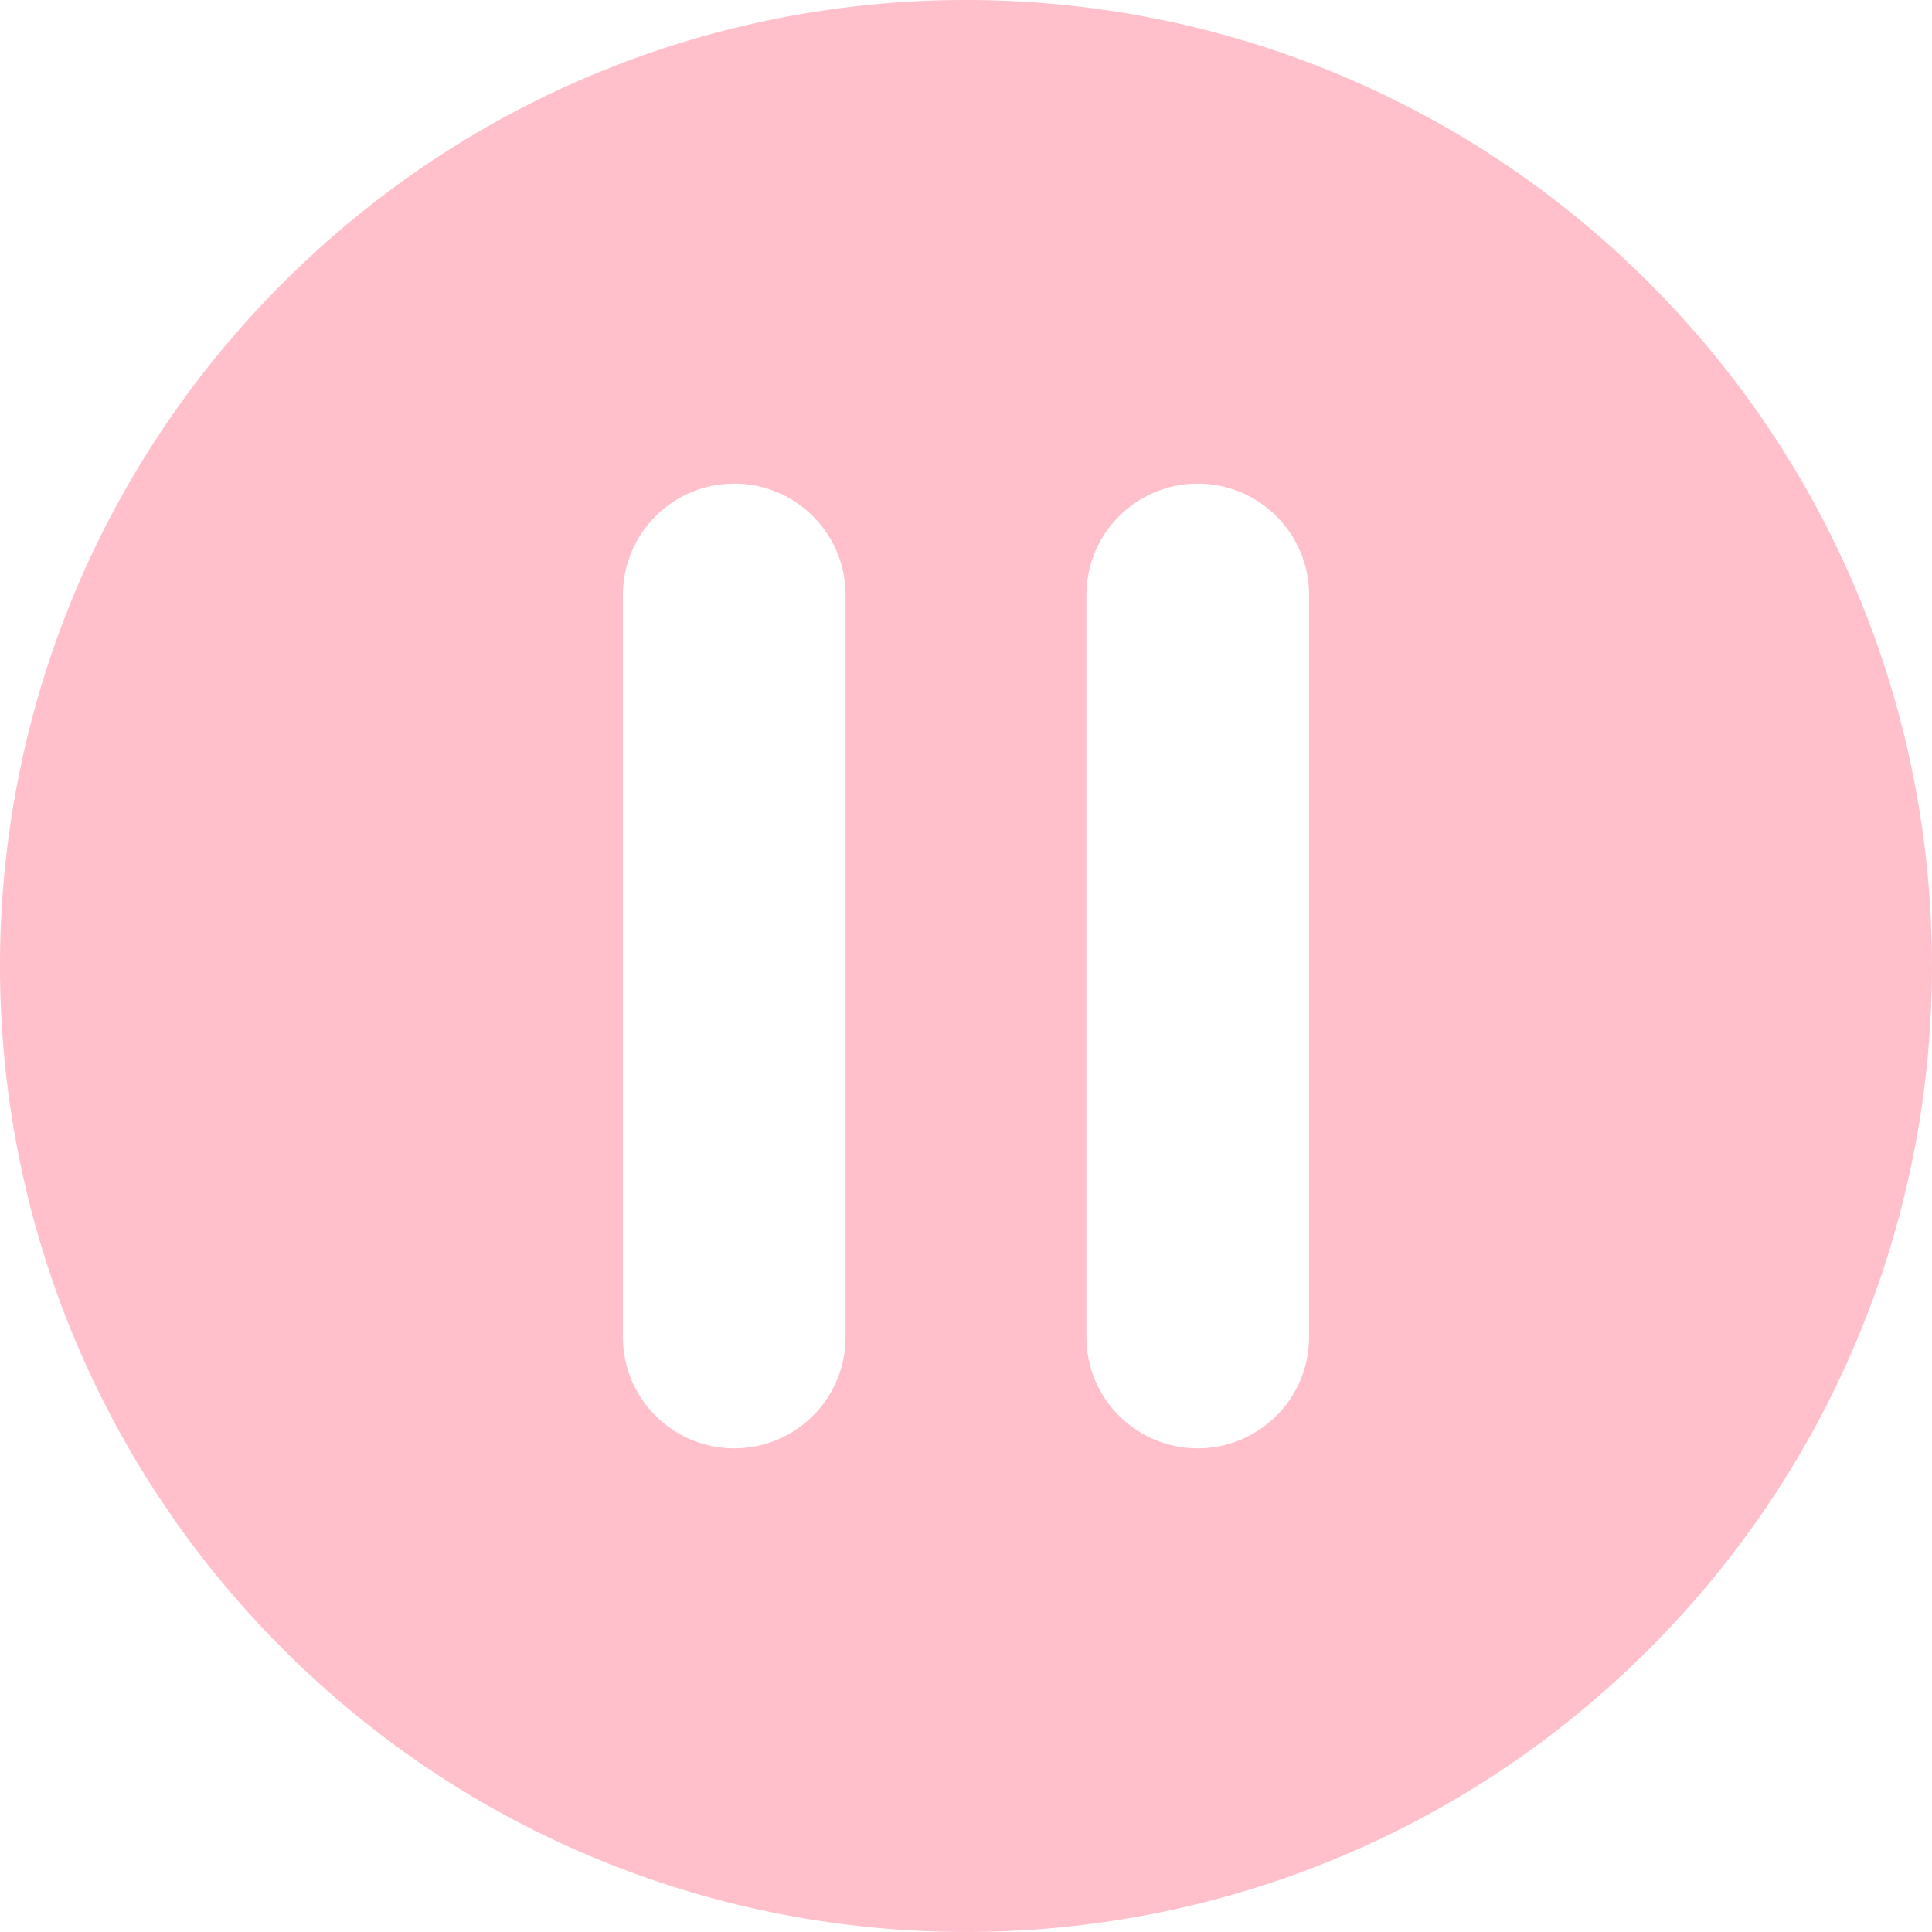
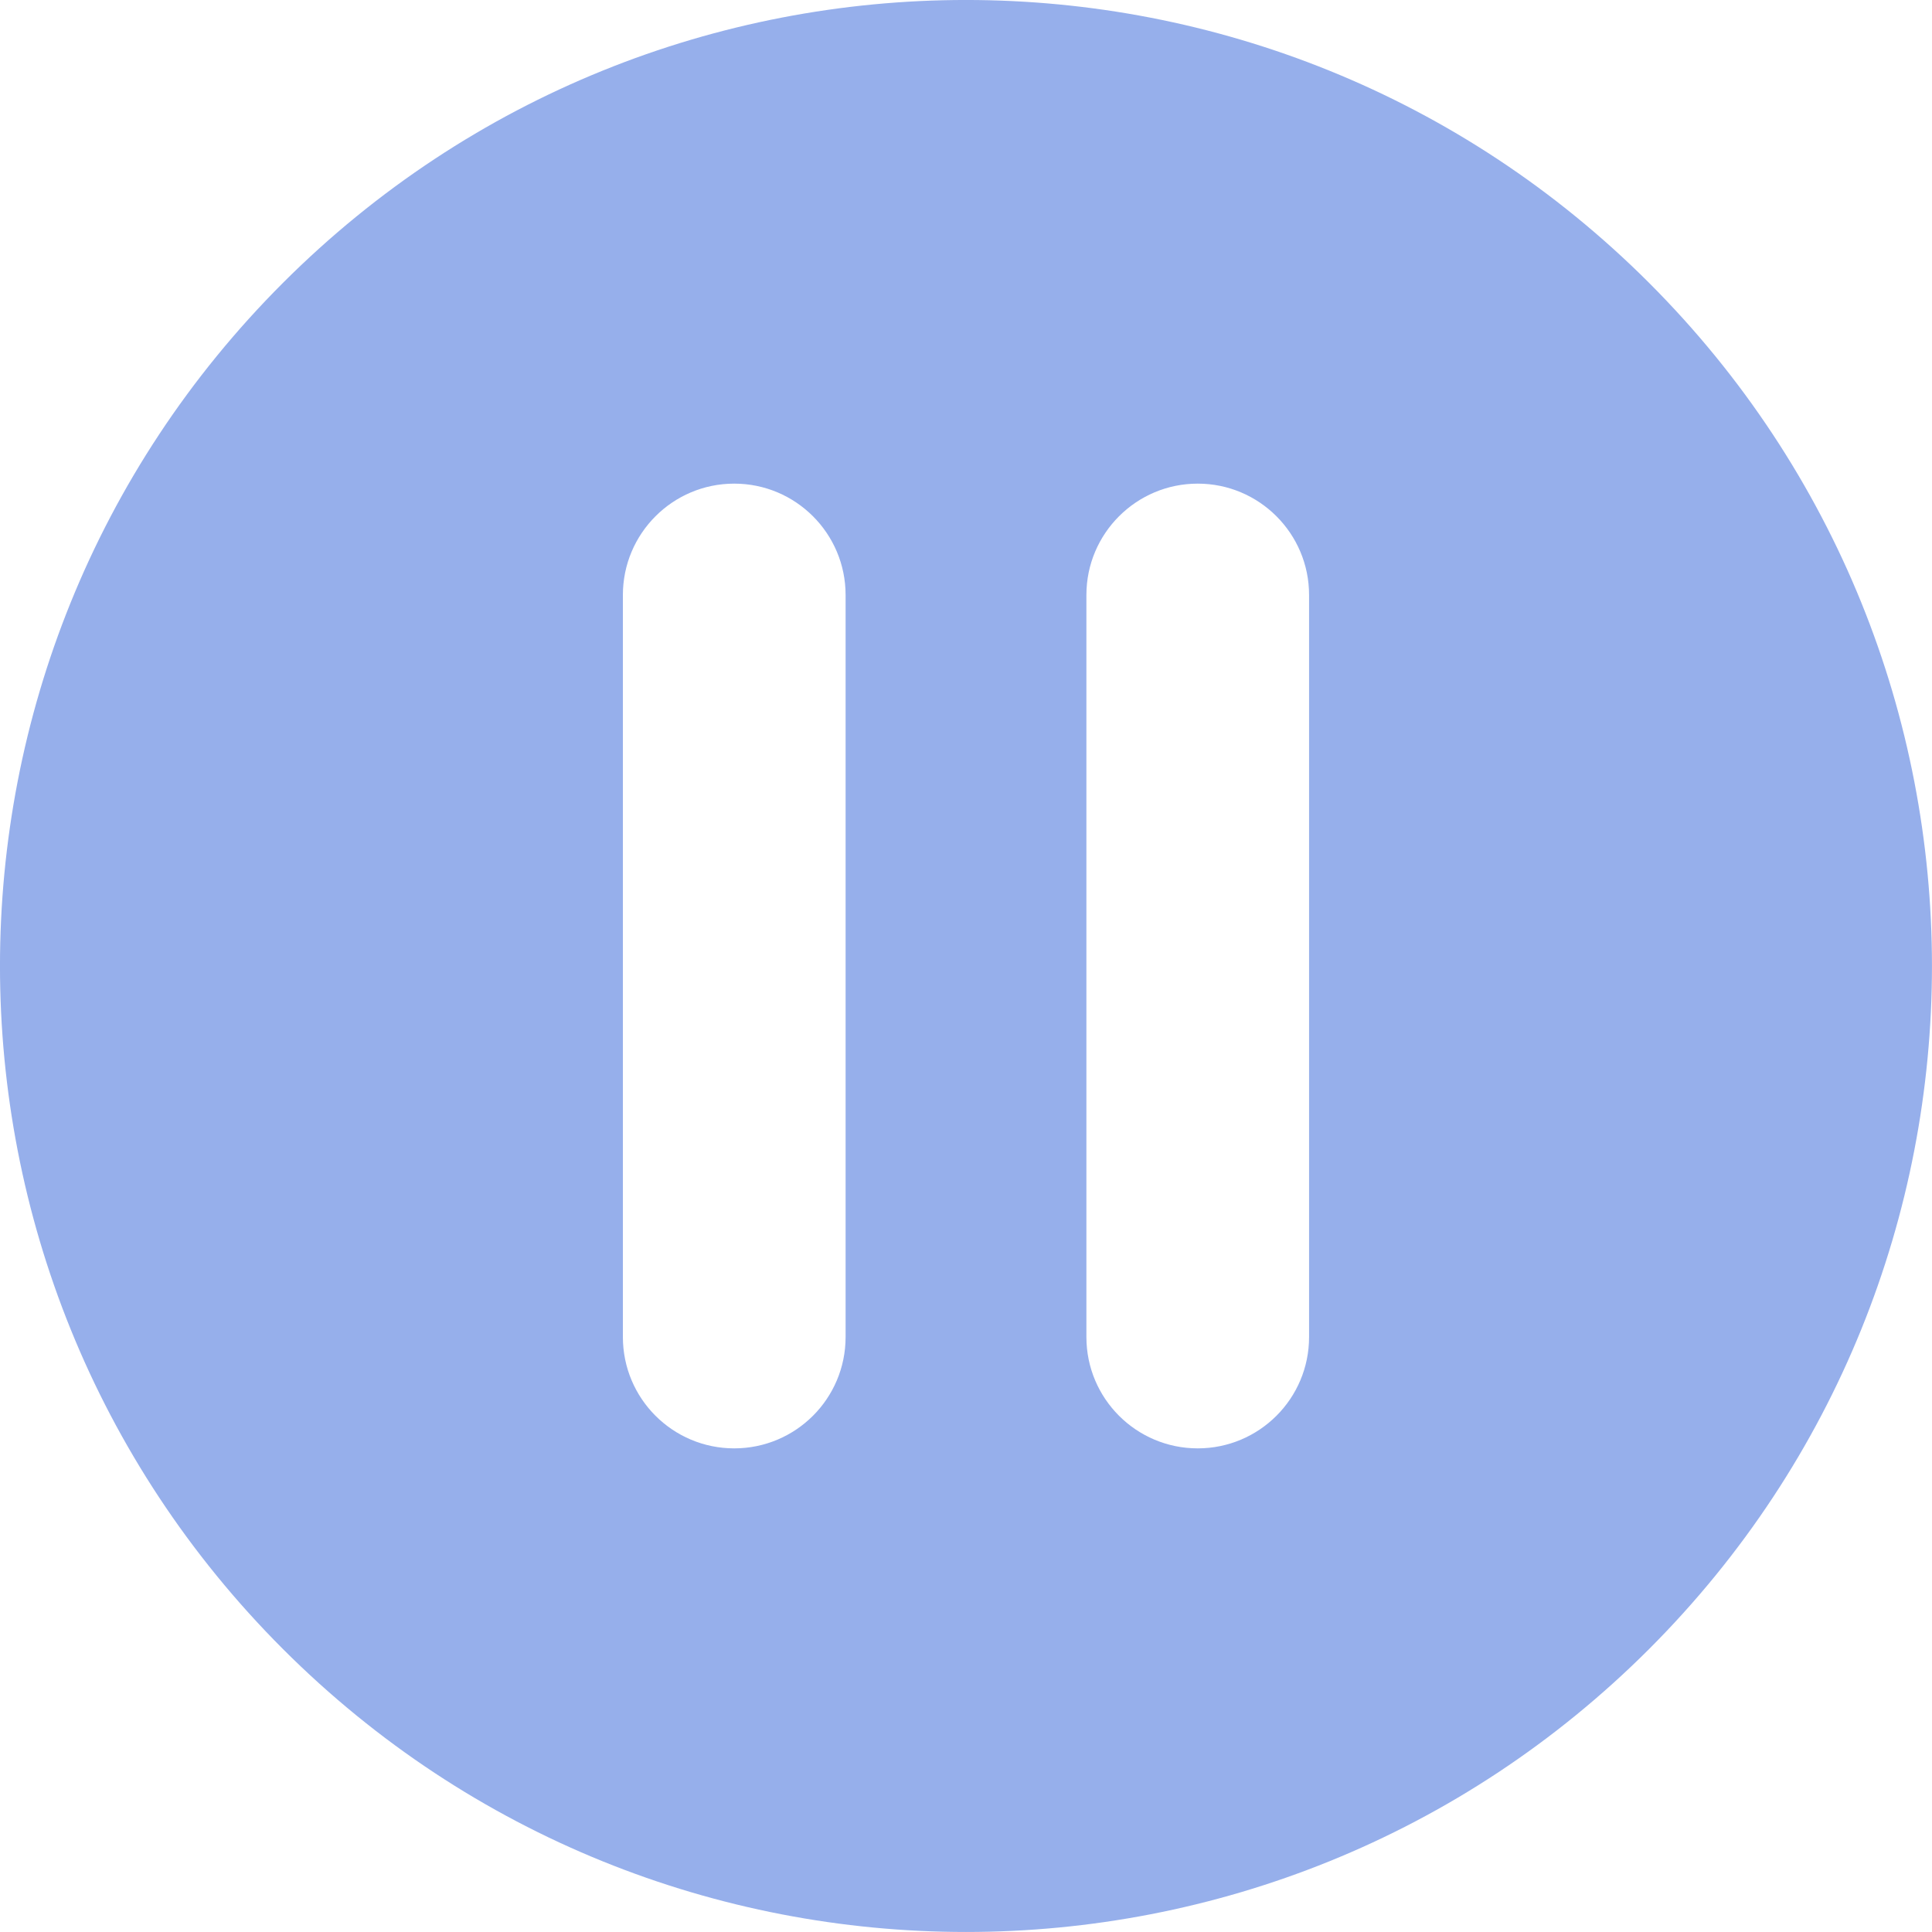
- <svg xmlns="http://www.w3.org/2000/svg" version="1.1" id="Capa_1" x="0px" y="0px" width="45.812px" height="45.812px" viewBox="0 0 45.812 45.812" style="enable-background:new 0 0 45.812 45.812;" xml:space="preserve" fill="pink">
+ <svg xmlns="http://www.w3.org/2000/svg" version="1.1" id="Capa_1" x="0px" y="0px" width="45.812px" height="45.812px" viewBox="0 0 45.812 45.812" style="enable-background:new 0 0 45.812 45.812;" xml:space="preserve" fill="rgb(150, 175, 235)">
  <g>
    <g>
      <g>
        <path d="M39.104,6.708c-8.946-8.943-23.449-8.946-32.395,0c-8.946,8.944-8.946,23.447,0,32.394     c8.944,8.946,23.449,8.946,32.395,0C48.047,30.156,48.047,15.653,39.104,6.708z M20.051,31.704c0,1.459-1.183,2.64-2.641,2.64     s-2.64-1.181-2.64-2.64V14.108c0-1.457,1.182-2.64,2.64-2.64s2.641,1.183,2.641,2.64V31.704z M31.041,31.704     c0,1.459-1.183,2.64-2.64,2.64s-2.64-1.181-2.64-2.64V14.108c0-1.457,1.183-2.64,2.64-2.64s2.64,1.183,2.64,2.64V31.704z" />
      </g>
    </g>
  </g>
  <g>
</g>
  <g>
</g>
  <g>
</g>
  <g>
</g>
  <g>
</g>
  <g>
</g>
  <g>
</g>
  <g>
</g>
  <g>
</g>
  <g>
</g>
  <g>
</g>
  <g>
</g>
  <g>
</g>
  <g>
</g>
  <g>
</g>
</svg>
